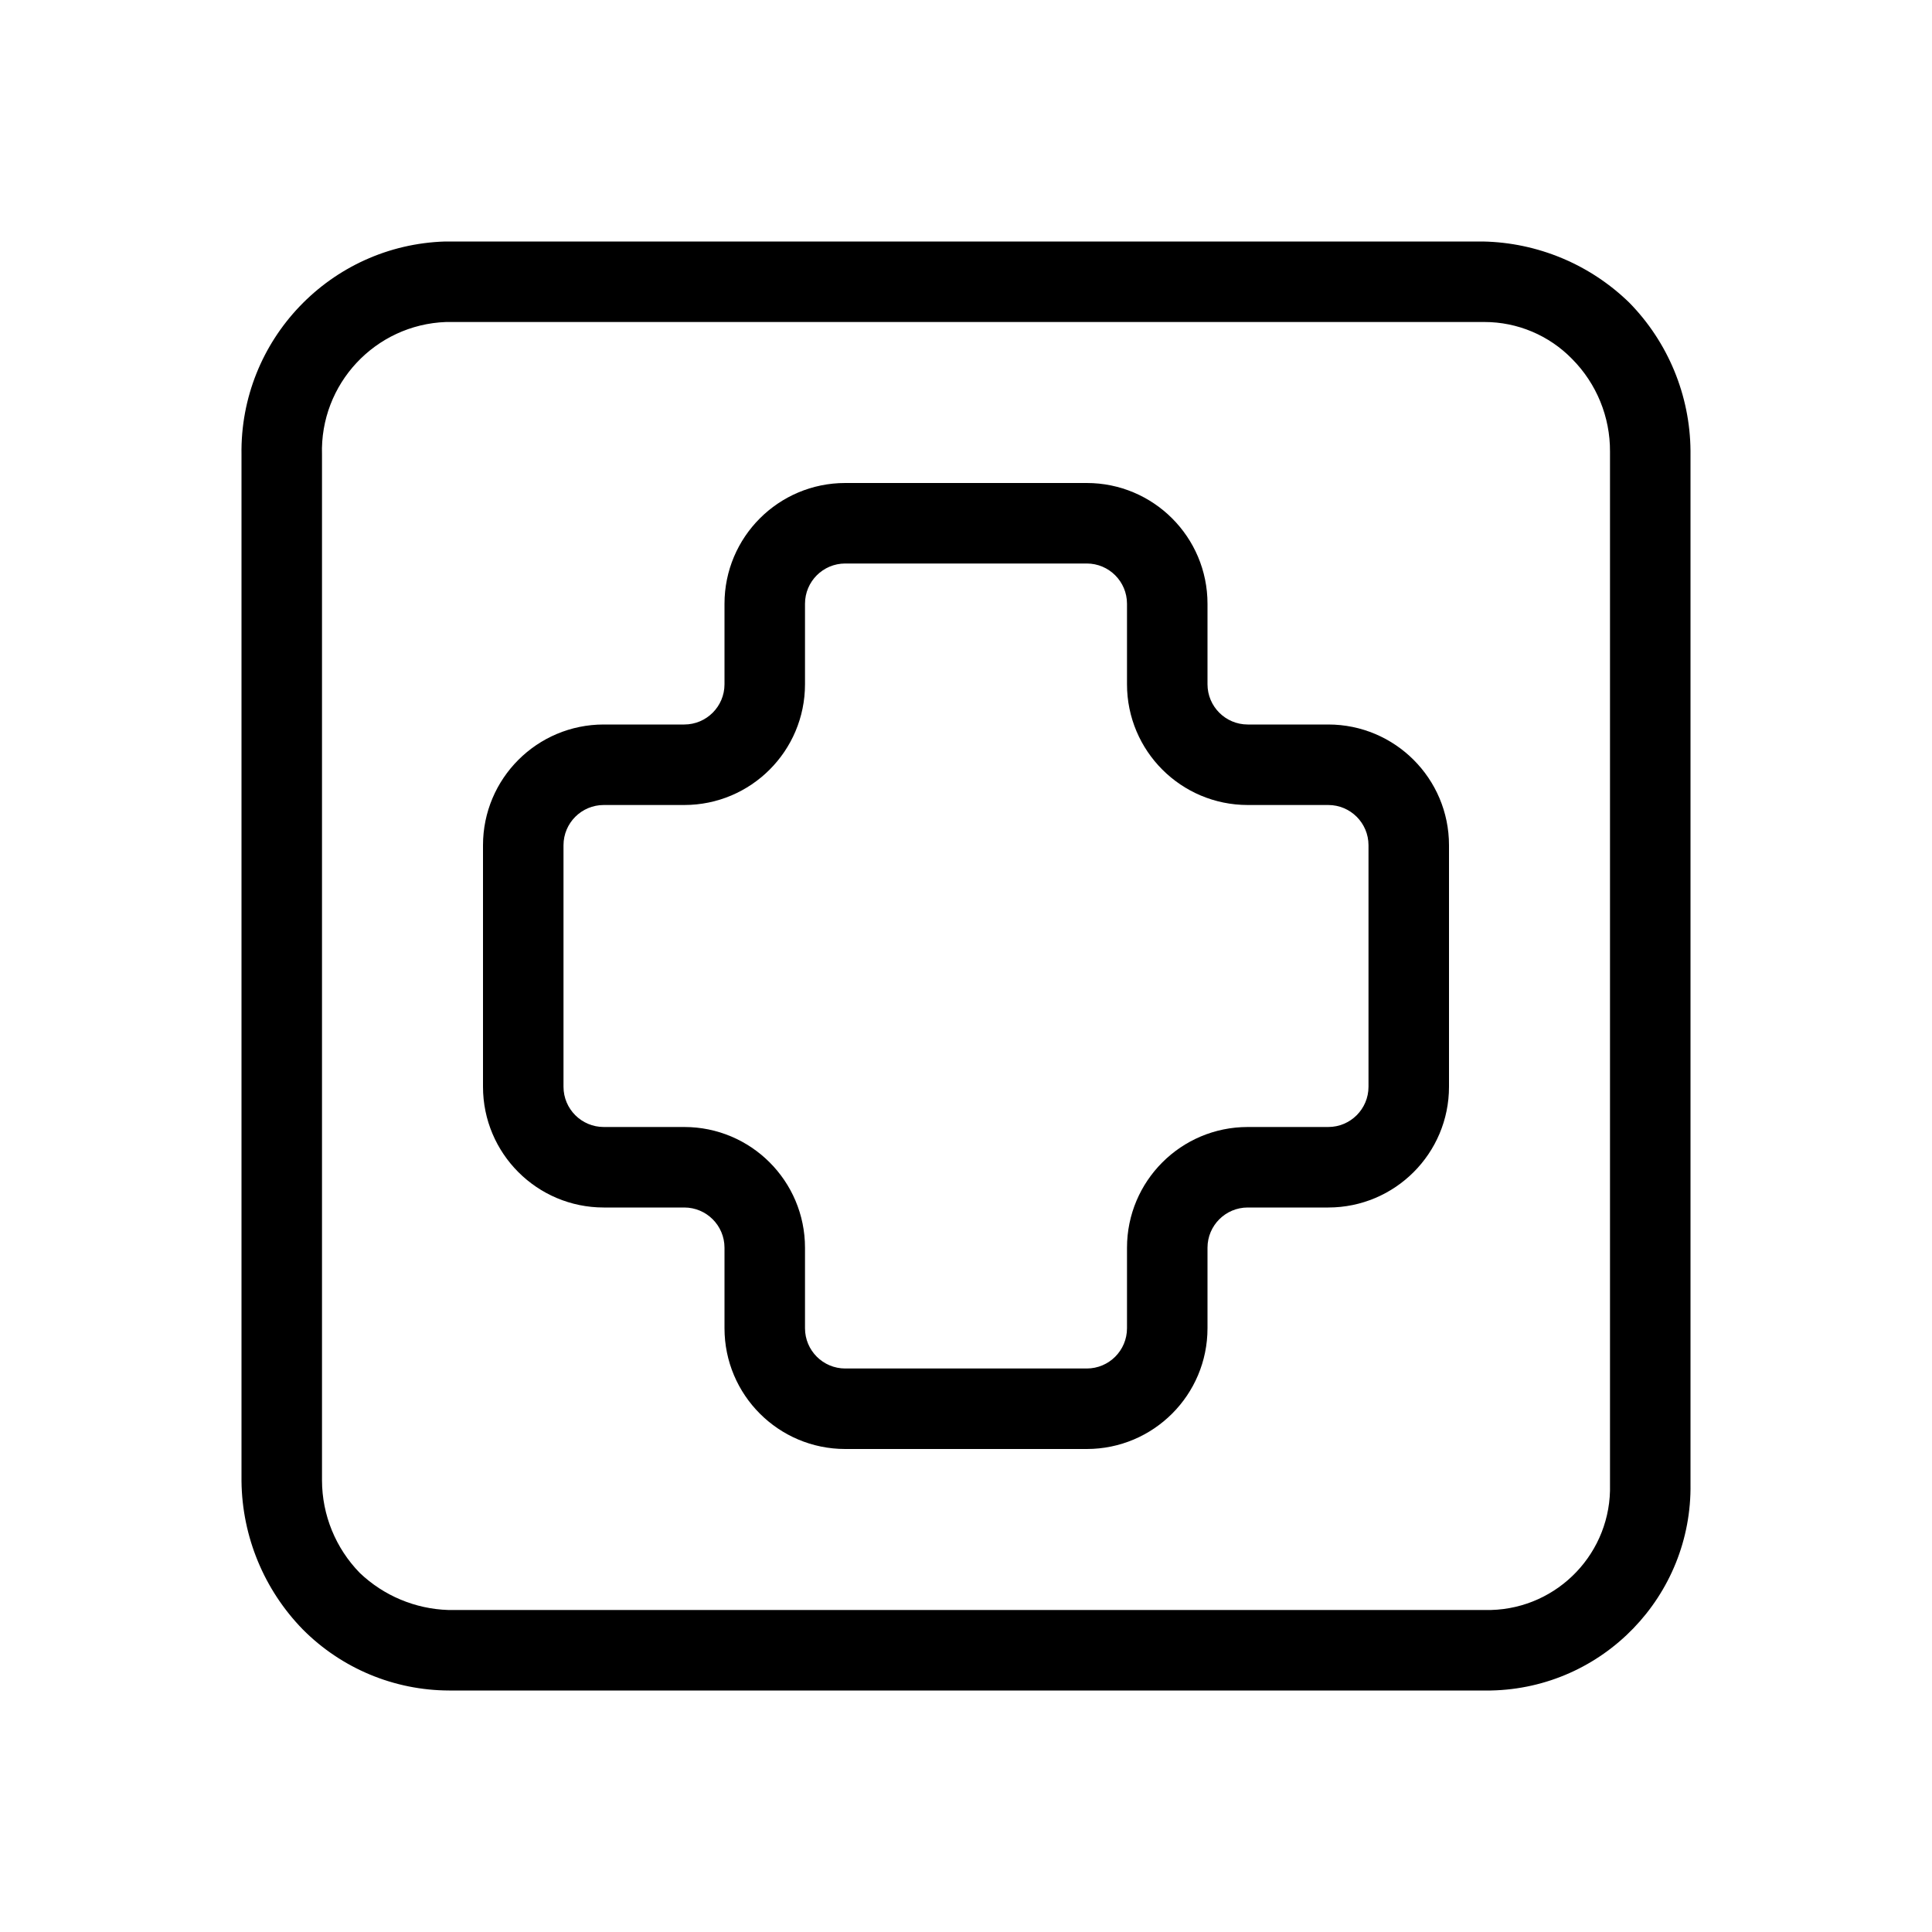
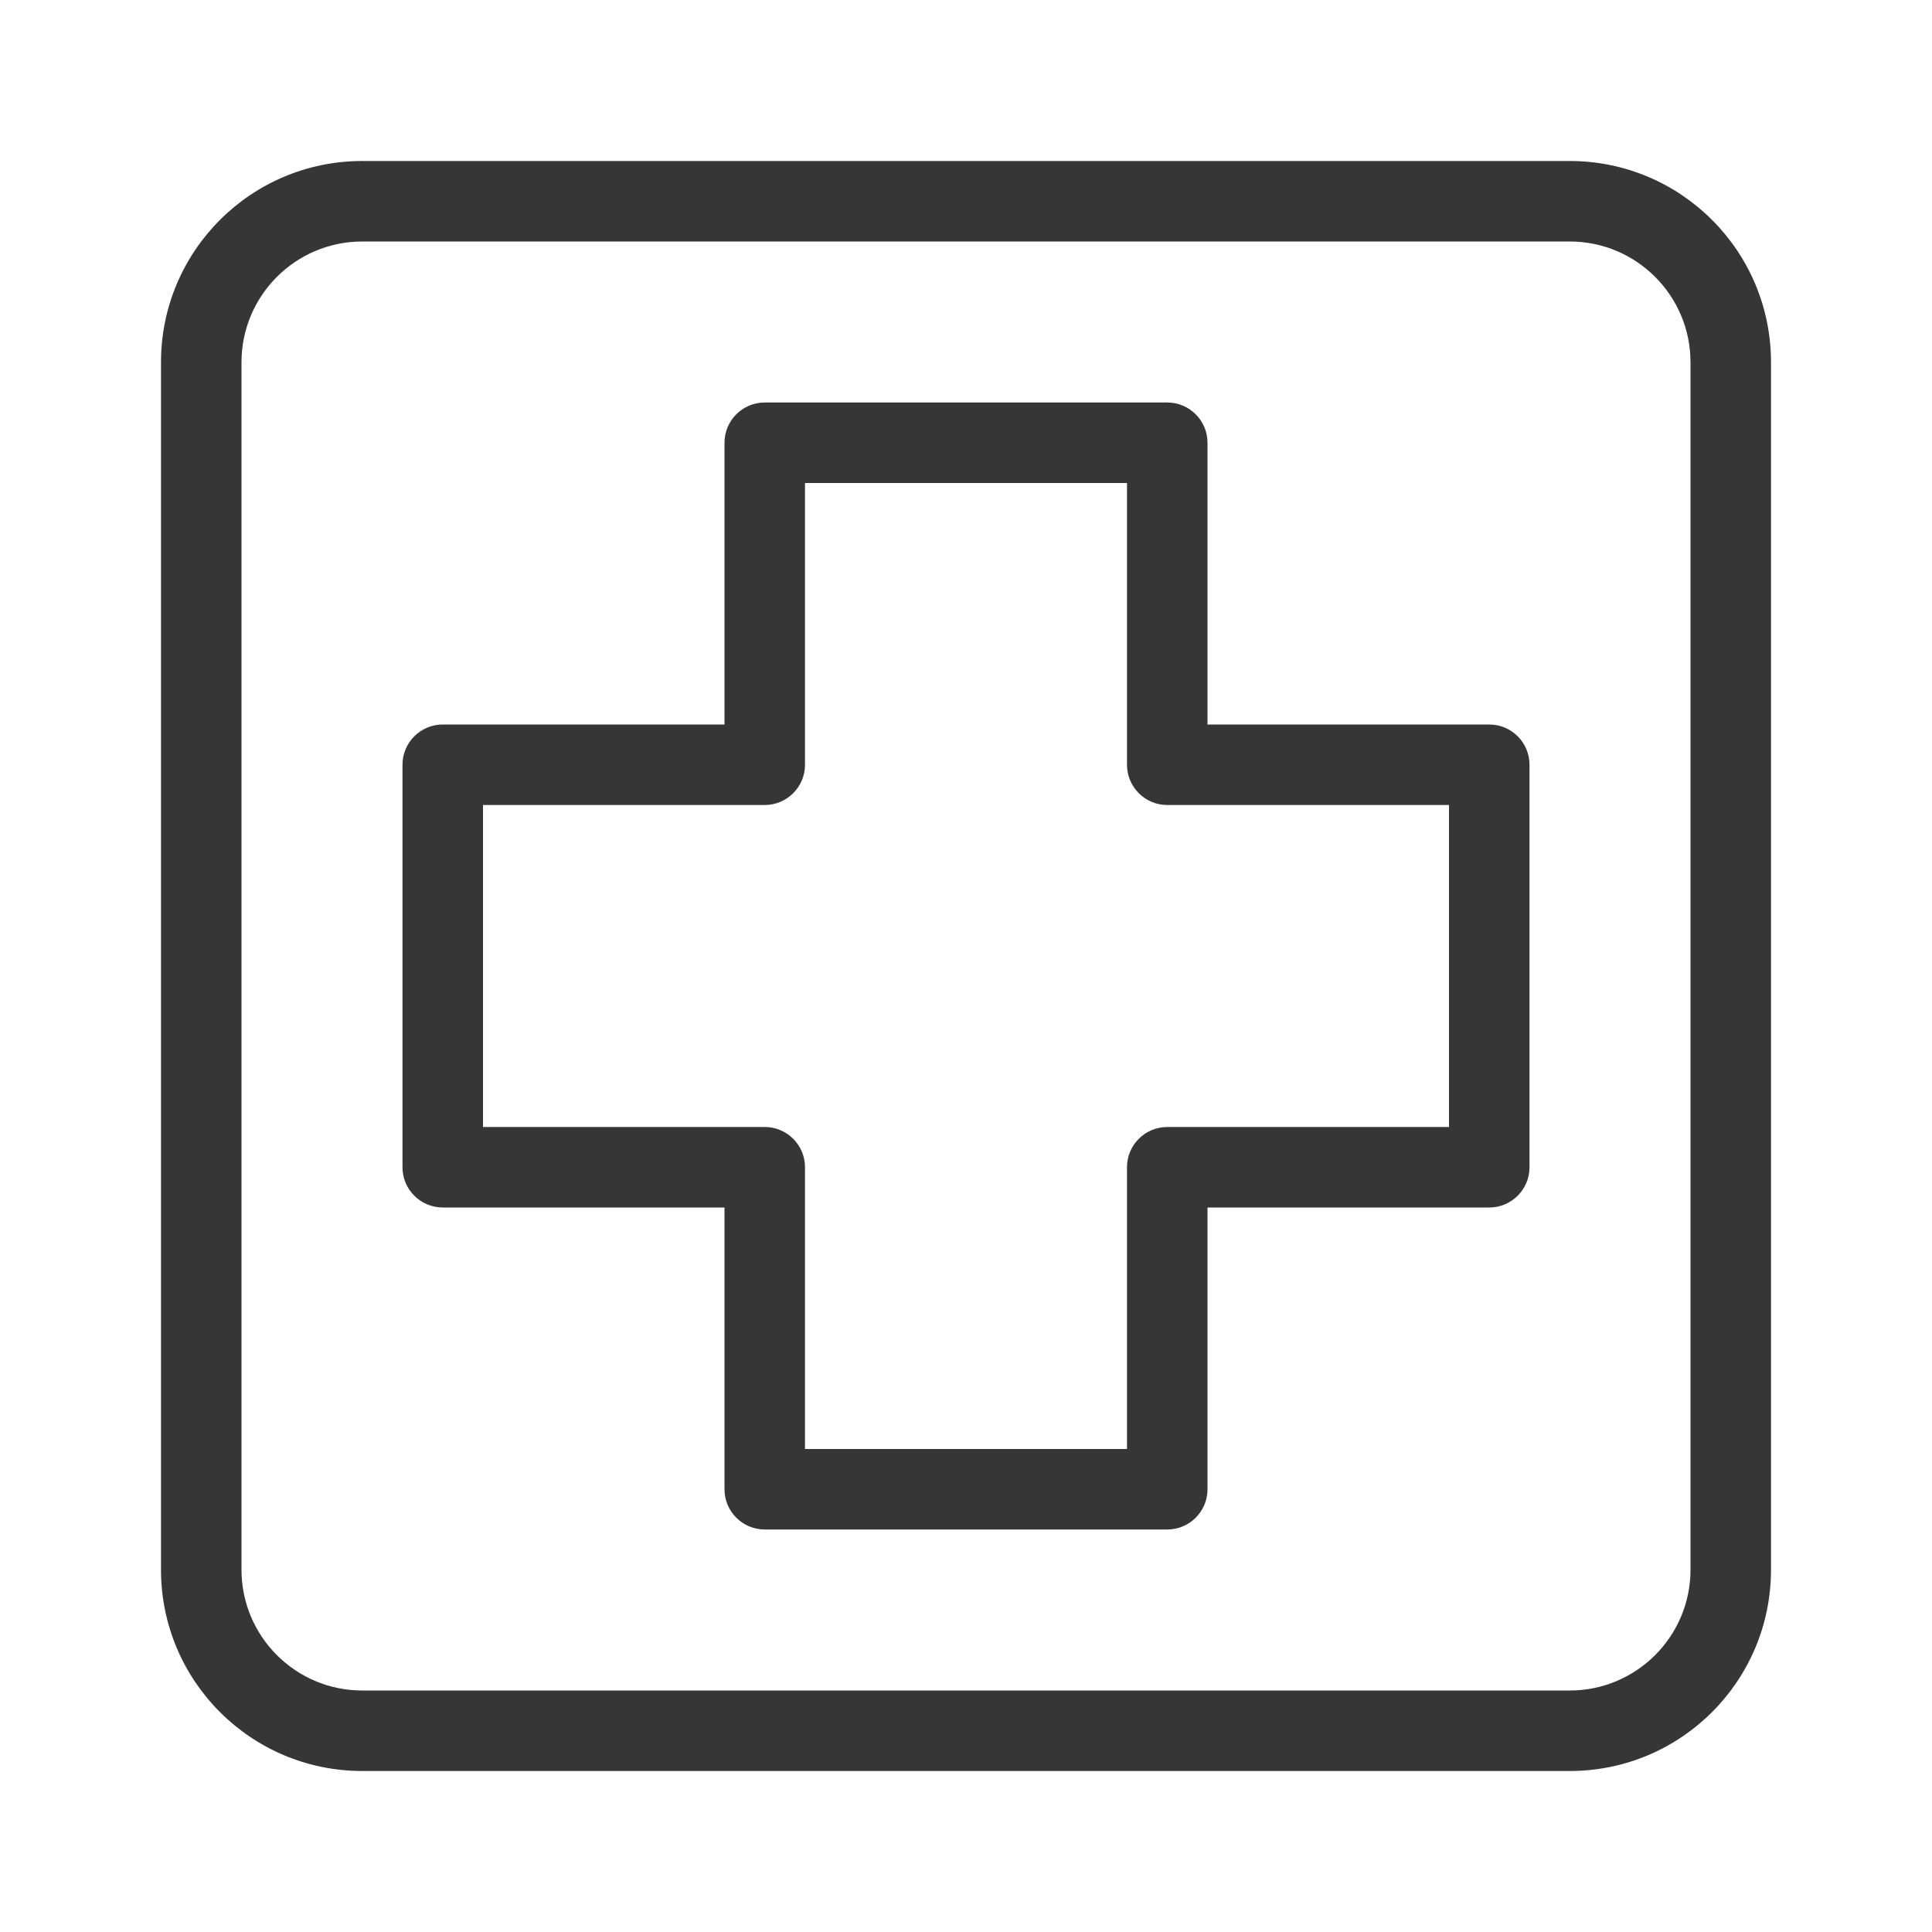
- <svg xmlns="http://www.w3.org/2000/svg" width="24" height="24" viewBox="0 0 24 24">
-   <path d="M20.24,3.76A2.68,2.68,0,0,0,18.42,3H5.53A2.61,2.61,0,0,0,3,5.65V18.4a2.68,2.68,0,0,0,.76,1.84A2.57,2.57,0,0,0,5.58,21H18.52A2.53,2.53,0,0,0,21,18.43V5.6A2.66,2.66,0,0,0,20.24,3.76ZM20,18.44A1.52,1.52,0,0,1,18.52,20H5.57a1.67,1.67,0,0,1-1.1-.46A1.65,1.65,0,0,1,4,18.39V5.65A1.6,1.6,0,0,1,5.54,4h12.9a1.52,1.52,0,0,1,1.09.46A1.62,1.62,0,0,1,20,5.61Z" />
-   <path d="M16.5,9h-1a.5.5,0,0,1-.5-.5v-1A1.5,1.5,0,0,0,13.5,6h-3A1.5,1.5,0,0,0,9,7.5v1a.5.5,0,0,1-.5.5h-1A1.5,1.5,0,0,0,6,10.5v3A1.5,1.5,0,0,0,7.5,15h1a.5.5,0,0,1,.5.5v1A1.5,1.5,0,0,0,10.5,18h3A1.5,1.5,0,0,0,15,16.5v-1a.5.5,0,0,1,.5-.5h1A1.5,1.5,0,0,0,18,13.5v-3A1.5,1.5,0,0,0,16.5,9Zm.5,4.5a.5.5,0,0,1-.5.5h-1A1.5,1.5,0,0,0,14,15.5v1a.5.5,0,0,1-.5.5h-3a.5.5,0,0,1-.5-.5v-1A1.5,1.5,0,0,0,8.5,14h-1a.5.5,0,0,1-.5-.5v-3a.5.5,0,0,1,.5-.5h1A1.5,1.5,0,0,0,10,8.5v-1a.5.5,0,0,1,.5-.5h3a.5.5,0,0,1,.5.5v1a1.5,1.5,0,0,0,1.5,1.5h1a.5.5,0,0,1,.5.5Z" />
+ <svg xmlns="http://www.w3.org/2000/svg" id="Camada_1" width="24" height="24" version="1.1" viewBox="0 0 24 24">
+   <path d="M18.5,9h-3.5v-3.5c0-.276-.224-.5-.5-.5h-5c-.276,0-.5.224-.5.5v3.5h-3.5c-.276,0-.5.224-.5.5v5c0,.276.224.5.5.5h3.5v3.5c0,.276.224.5.5.5h5c.276,0,.5-.224.5-.5v-3.5h3.5c.276,0,.5-.224.5-.5v-5c0-.276-.224-.5-.5-.5ZM18,14h-3.5c-.276,0-.5.224-.5.5v3.5h-4v-3.5c0-.276-.224-.5-.5-.5h-3.5v-4h3.5c.276,0,.5-.224.5-.5v-3.5h4v3.5c0,.276.224.5.5.5h3.5v4Z" fill="#363636" fill-rule="evenodd" />
+   <path d="M19.5,2H4.5c-1.381,0-2.5,1.119-2.5,2.5v15c0,1.381,1.119,2.5,2.5,2.5h15c1.381,0,2.5-1.119,2.5-2.5V4.5c0-1.381-1.119-2.5-2.5-2.5ZM21,19.5c0,.828-.672,1.5-1.5,1.5H4.5c-.828,0-1.5-.672-1.5-1.5V4.5c0-.828.672-1.5,1.5-1.5h15c.828,0,1.5.672,1.5,1.5v15Z" fill="#363636" fill-rule="evenodd" />
</svg>
